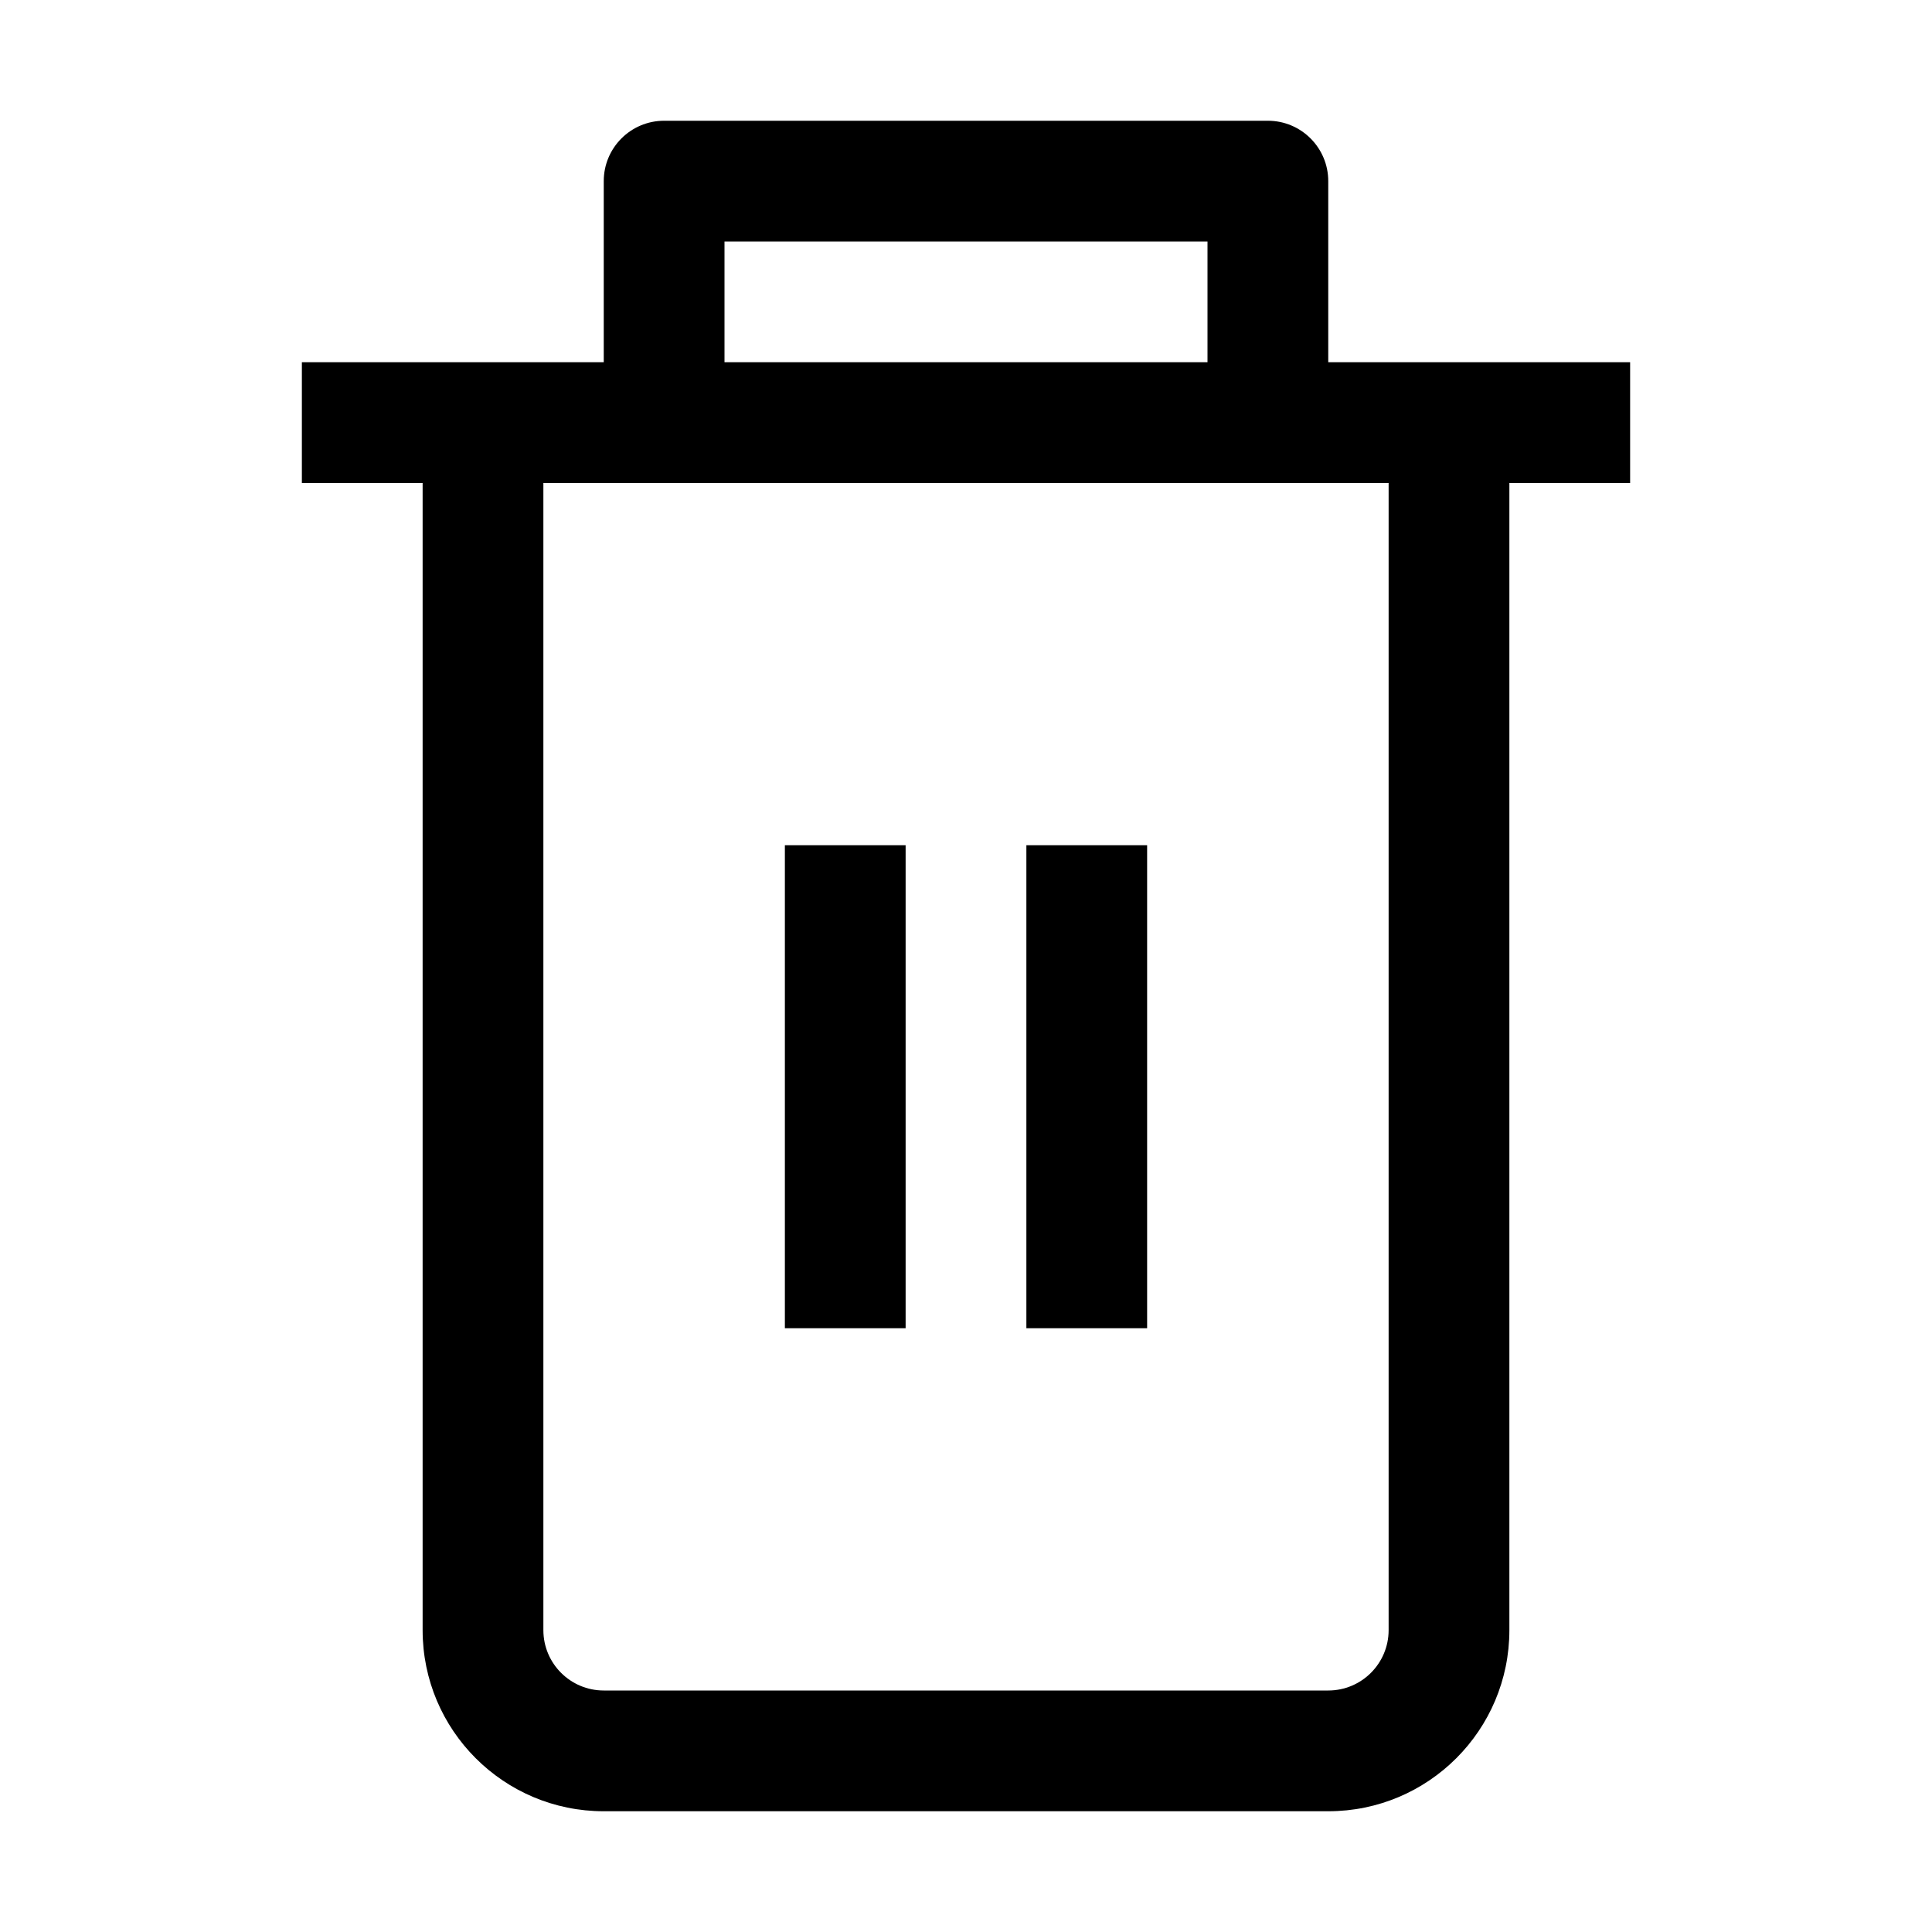
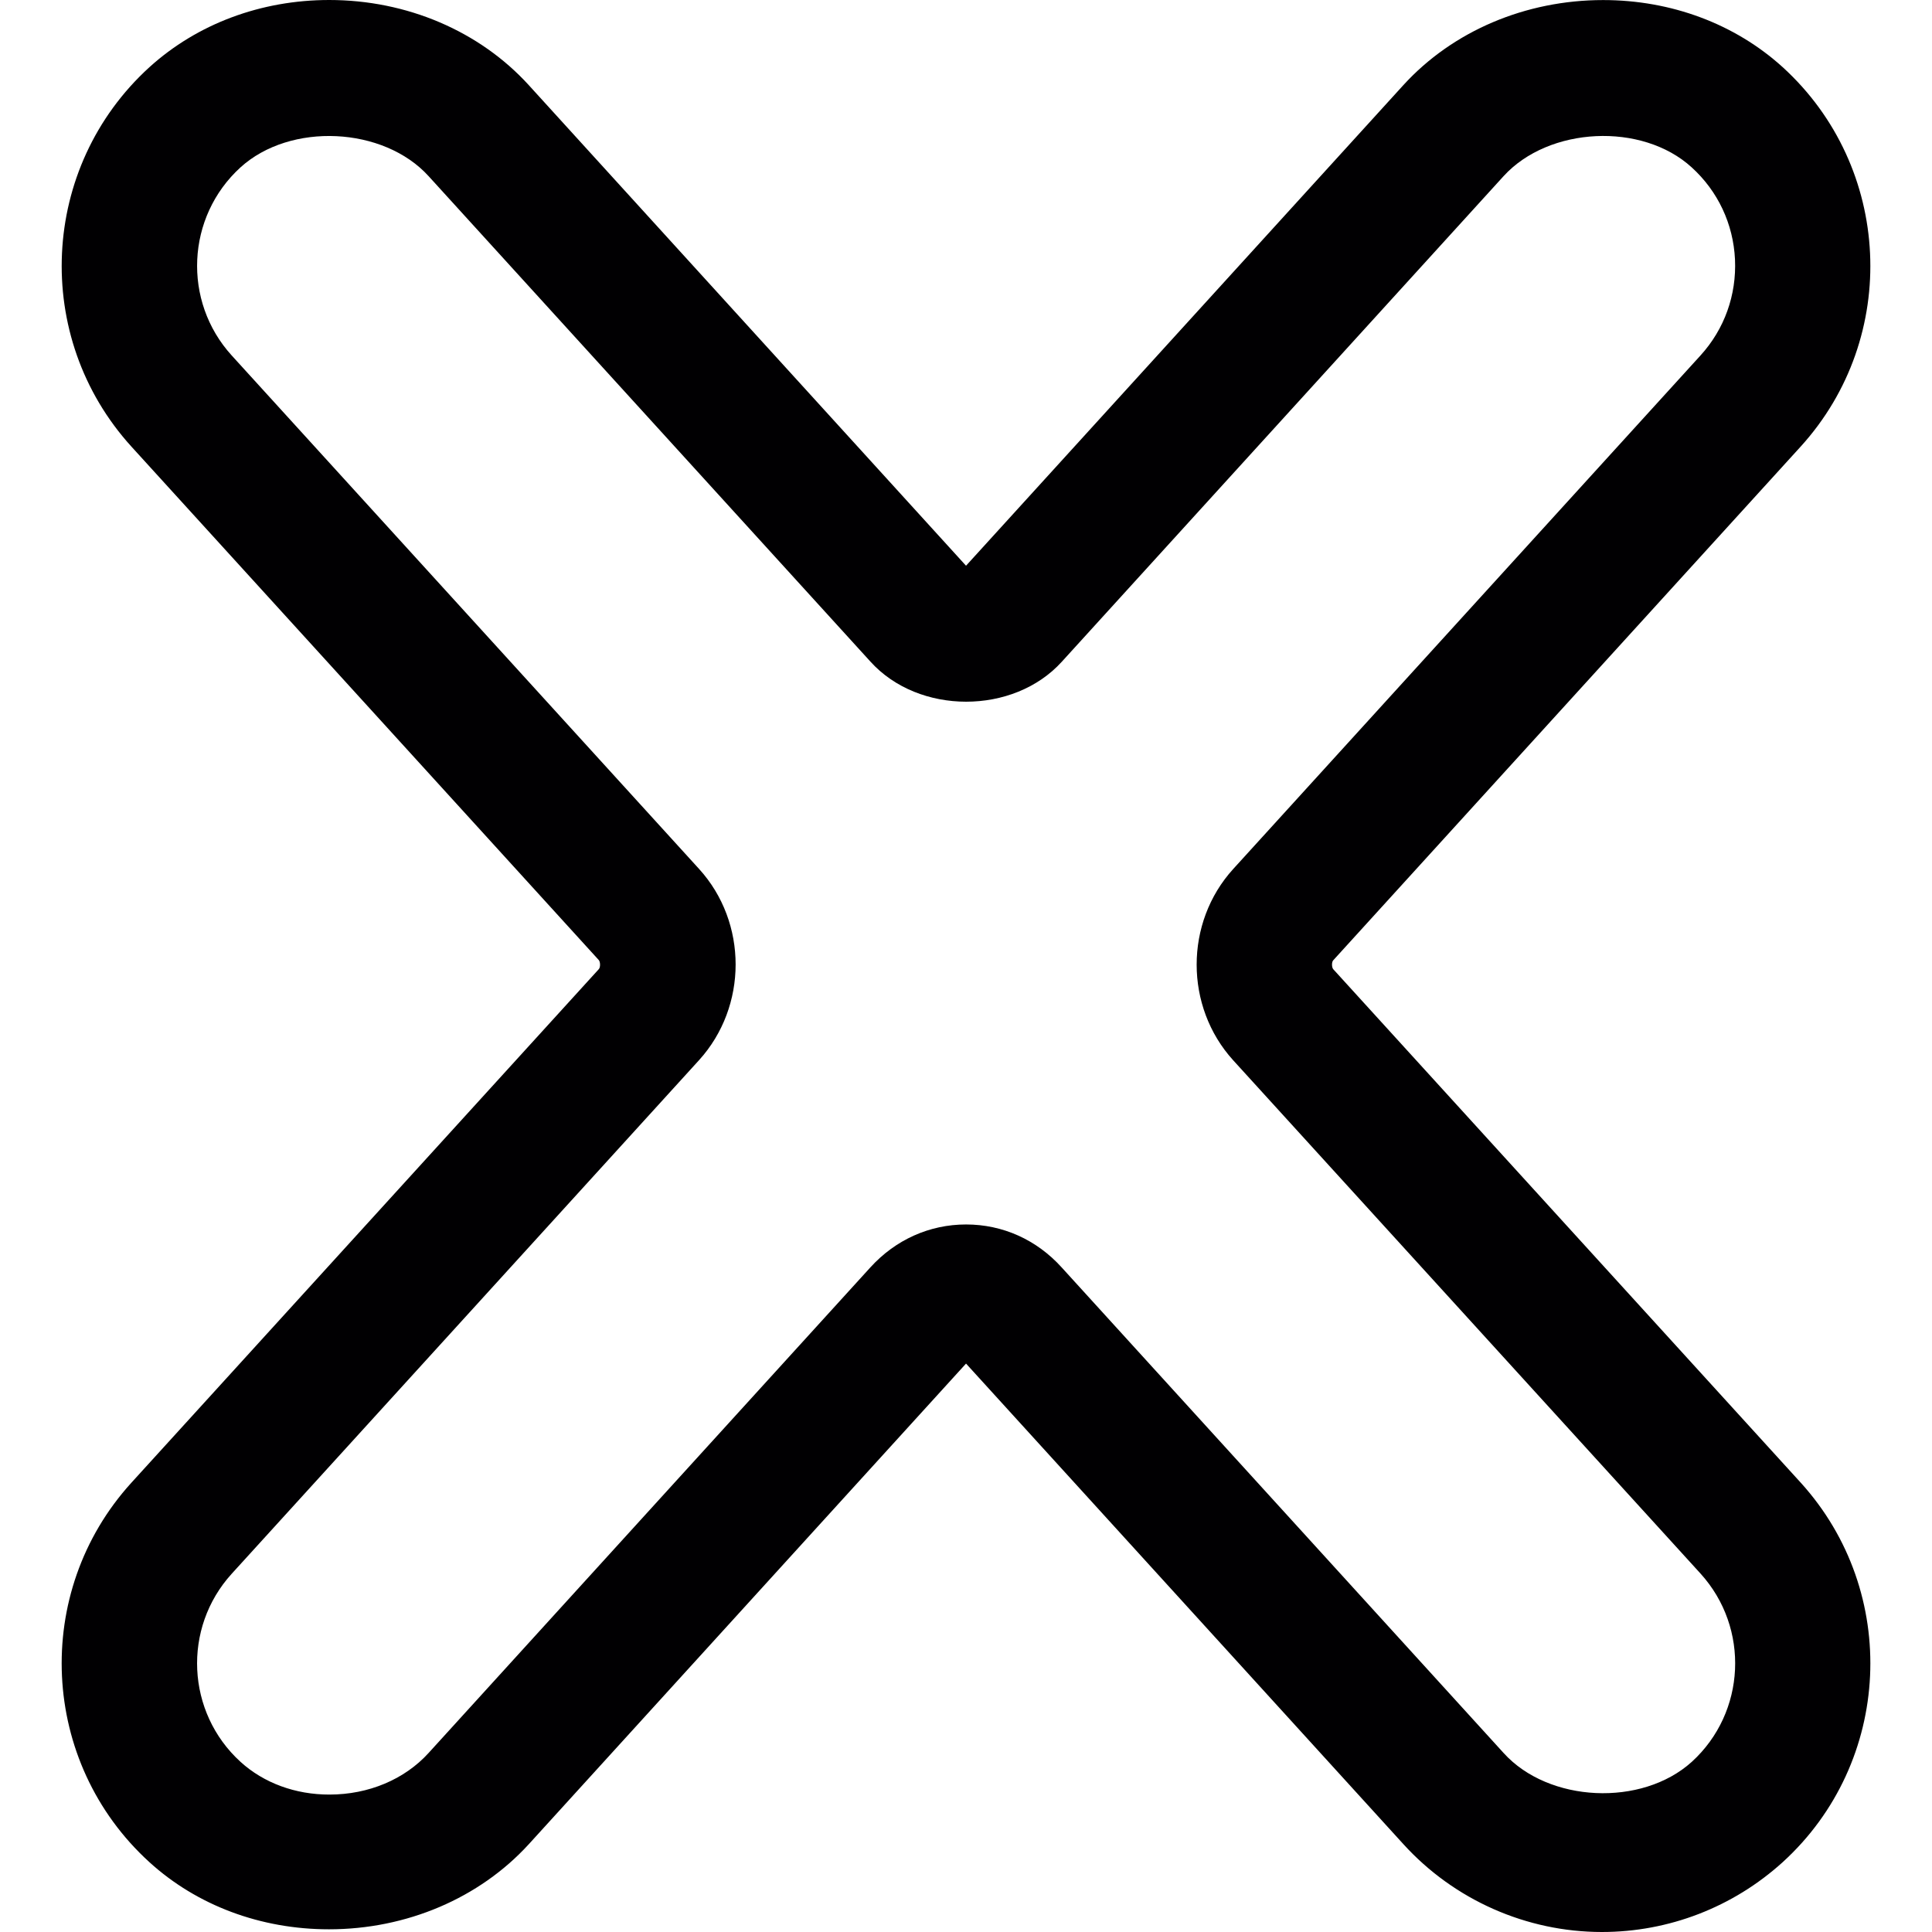
- <svg xmlns="http://www.w3.org/2000/svg" viewBox="0 0 32 32">
-   <path d="M27,6H22V3a1,1,0,0,0-1-1H11a1,1,0,0,0-1,1V6H5V8H7V27a3,3,0,0,0,3,3H22a3,3,0,0,0,3-3V8h2ZM12,4h8V6H12ZM23,27a1,1,0,0,1-1,1H10a1,1,0,0,1-1-1V8H23ZM13,14h2v8H13Zm4,0h2v8H17Z" data-name="70  trash, bin, delete" />
+ <svg xmlns="http://www.w3.org/2000/svg" version="1.1" id="Capa_1" x="0px" y="0px" viewBox="0 0 32.235 32.235" style="enable-background:new 0 0 32.235 32.235;" xml:space="preserve">
+   <g>
+     <path style="fill:#010002;" d="M30.044,24.737l-7.799-8.566c-0.027-0.031-0.028-0.121,0-0.149l7.799-8.571   c1.66-1.827,1.526-4.666-0.299-6.329c-0.796-0.723-1.86-1.121-2.997-1.121c-1.295,0-2.51,0.517-3.333,1.419l-7.297,8.019   L8.822,1.42C8,0.518,6.787,0,5.493,0C4.355,0,3.29,0.398,2.492,1.122C0.665,2.785,0.531,5.624,2.194,7.453l7.797,8.566   c0.027,0.031,0.028,0.122,0,0.151l-7.799,8.569c-1.661,1.828-1.527,4.667,0.3,6.33c0.795,0.724,1.859,1.121,2.997,1.121   c1.295,0,2.51-0.519,3.333-1.419l7.296-8.02l7.297,8.018c0.847,0.932,2.055,1.466,3.313,1.466c1.116,0,2.188-0.414,3.018-1.167   C31.57,29.405,31.704,26.566,30.044,24.737z M28.227,29.396c-0.834,0.754-2.388,0.683-3.139-0.147l-7.373-8.101   c-0.419-0.464-0.985-0.718-1.596-0.718c-0.61,0-1.176,0.254-1.596,0.715L7.15,29.249c-0.4,0.44-1.001,0.693-1.652,0.693   c-0.569,0.001-1.097-0.193-1.485-0.546c-0.905-0.824-0.972-2.231-0.147-3.138l7.798-8.57c0.812-0.895,0.814-2.295,0-3.19   L3.866,5.931C3.042,5.025,3.108,3.617,4.012,2.793C4.845,2.036,6.4,2.112,7.151,2.939l7.373,8.101   c0.805,0.89,2.385,0.89,3.191,0.002l7.371-8.102c0.755-0.829,2.311-0.904,3.139-0.148c0.438,0.398,0.695,0.944,0.723,1.537   c0.027,0.594-0.176,1.162-0.574,1.6L20.575,14.5c-0.812,0.894-0.812,2.295,0,3.19l7.799,8.566   C29.197,27.164,29.132,28.571,28.227,29.396z" />
+   </g>
+   <g>
+ </g>
+   <g>
+ </g>
+   <g>
+ </g>
+   <g>
+ </g>
+   <g>
+ </g>
+   <g>
+ </g>
+   <g>
+ </g>
+   <g>
+ </g>
+   <g>
+ </g>
+   <g>
+ </g>
+   <g>
+ </g>
+   <g>
+ </g>
+   <g>
+ </g>
+   <g>
+ </g>
+   <g>
+ </g>
</svg>
